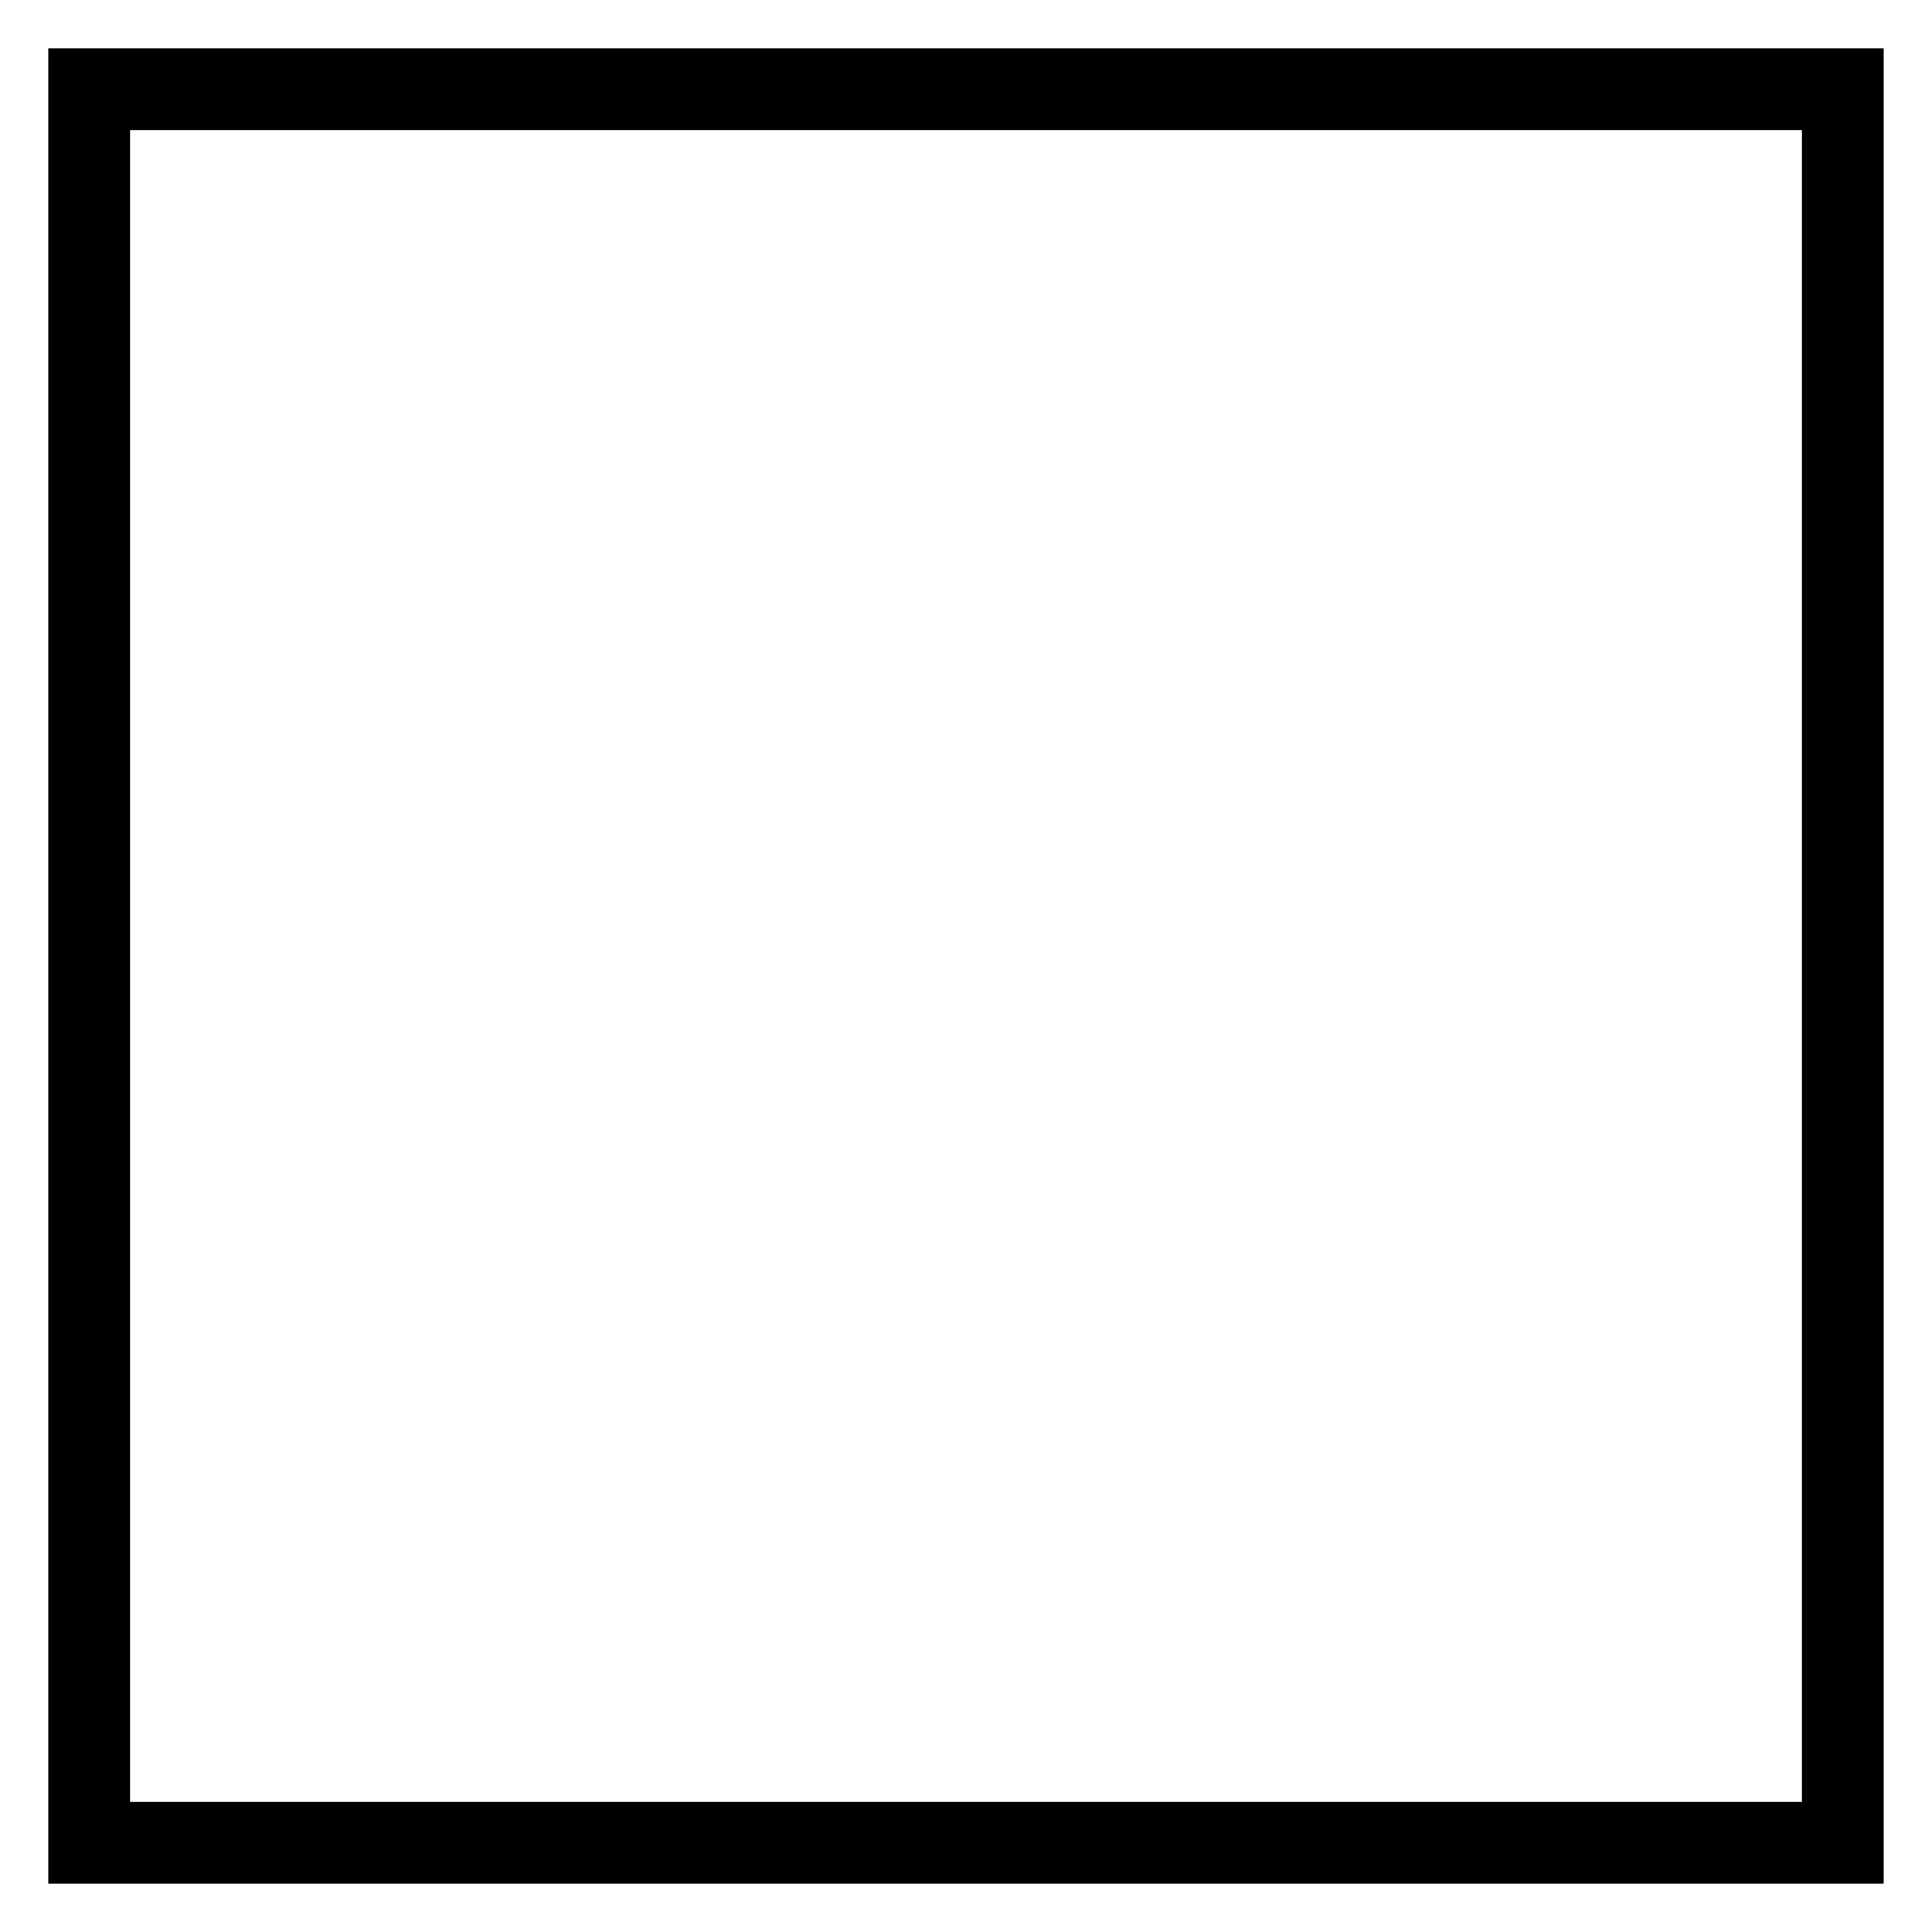
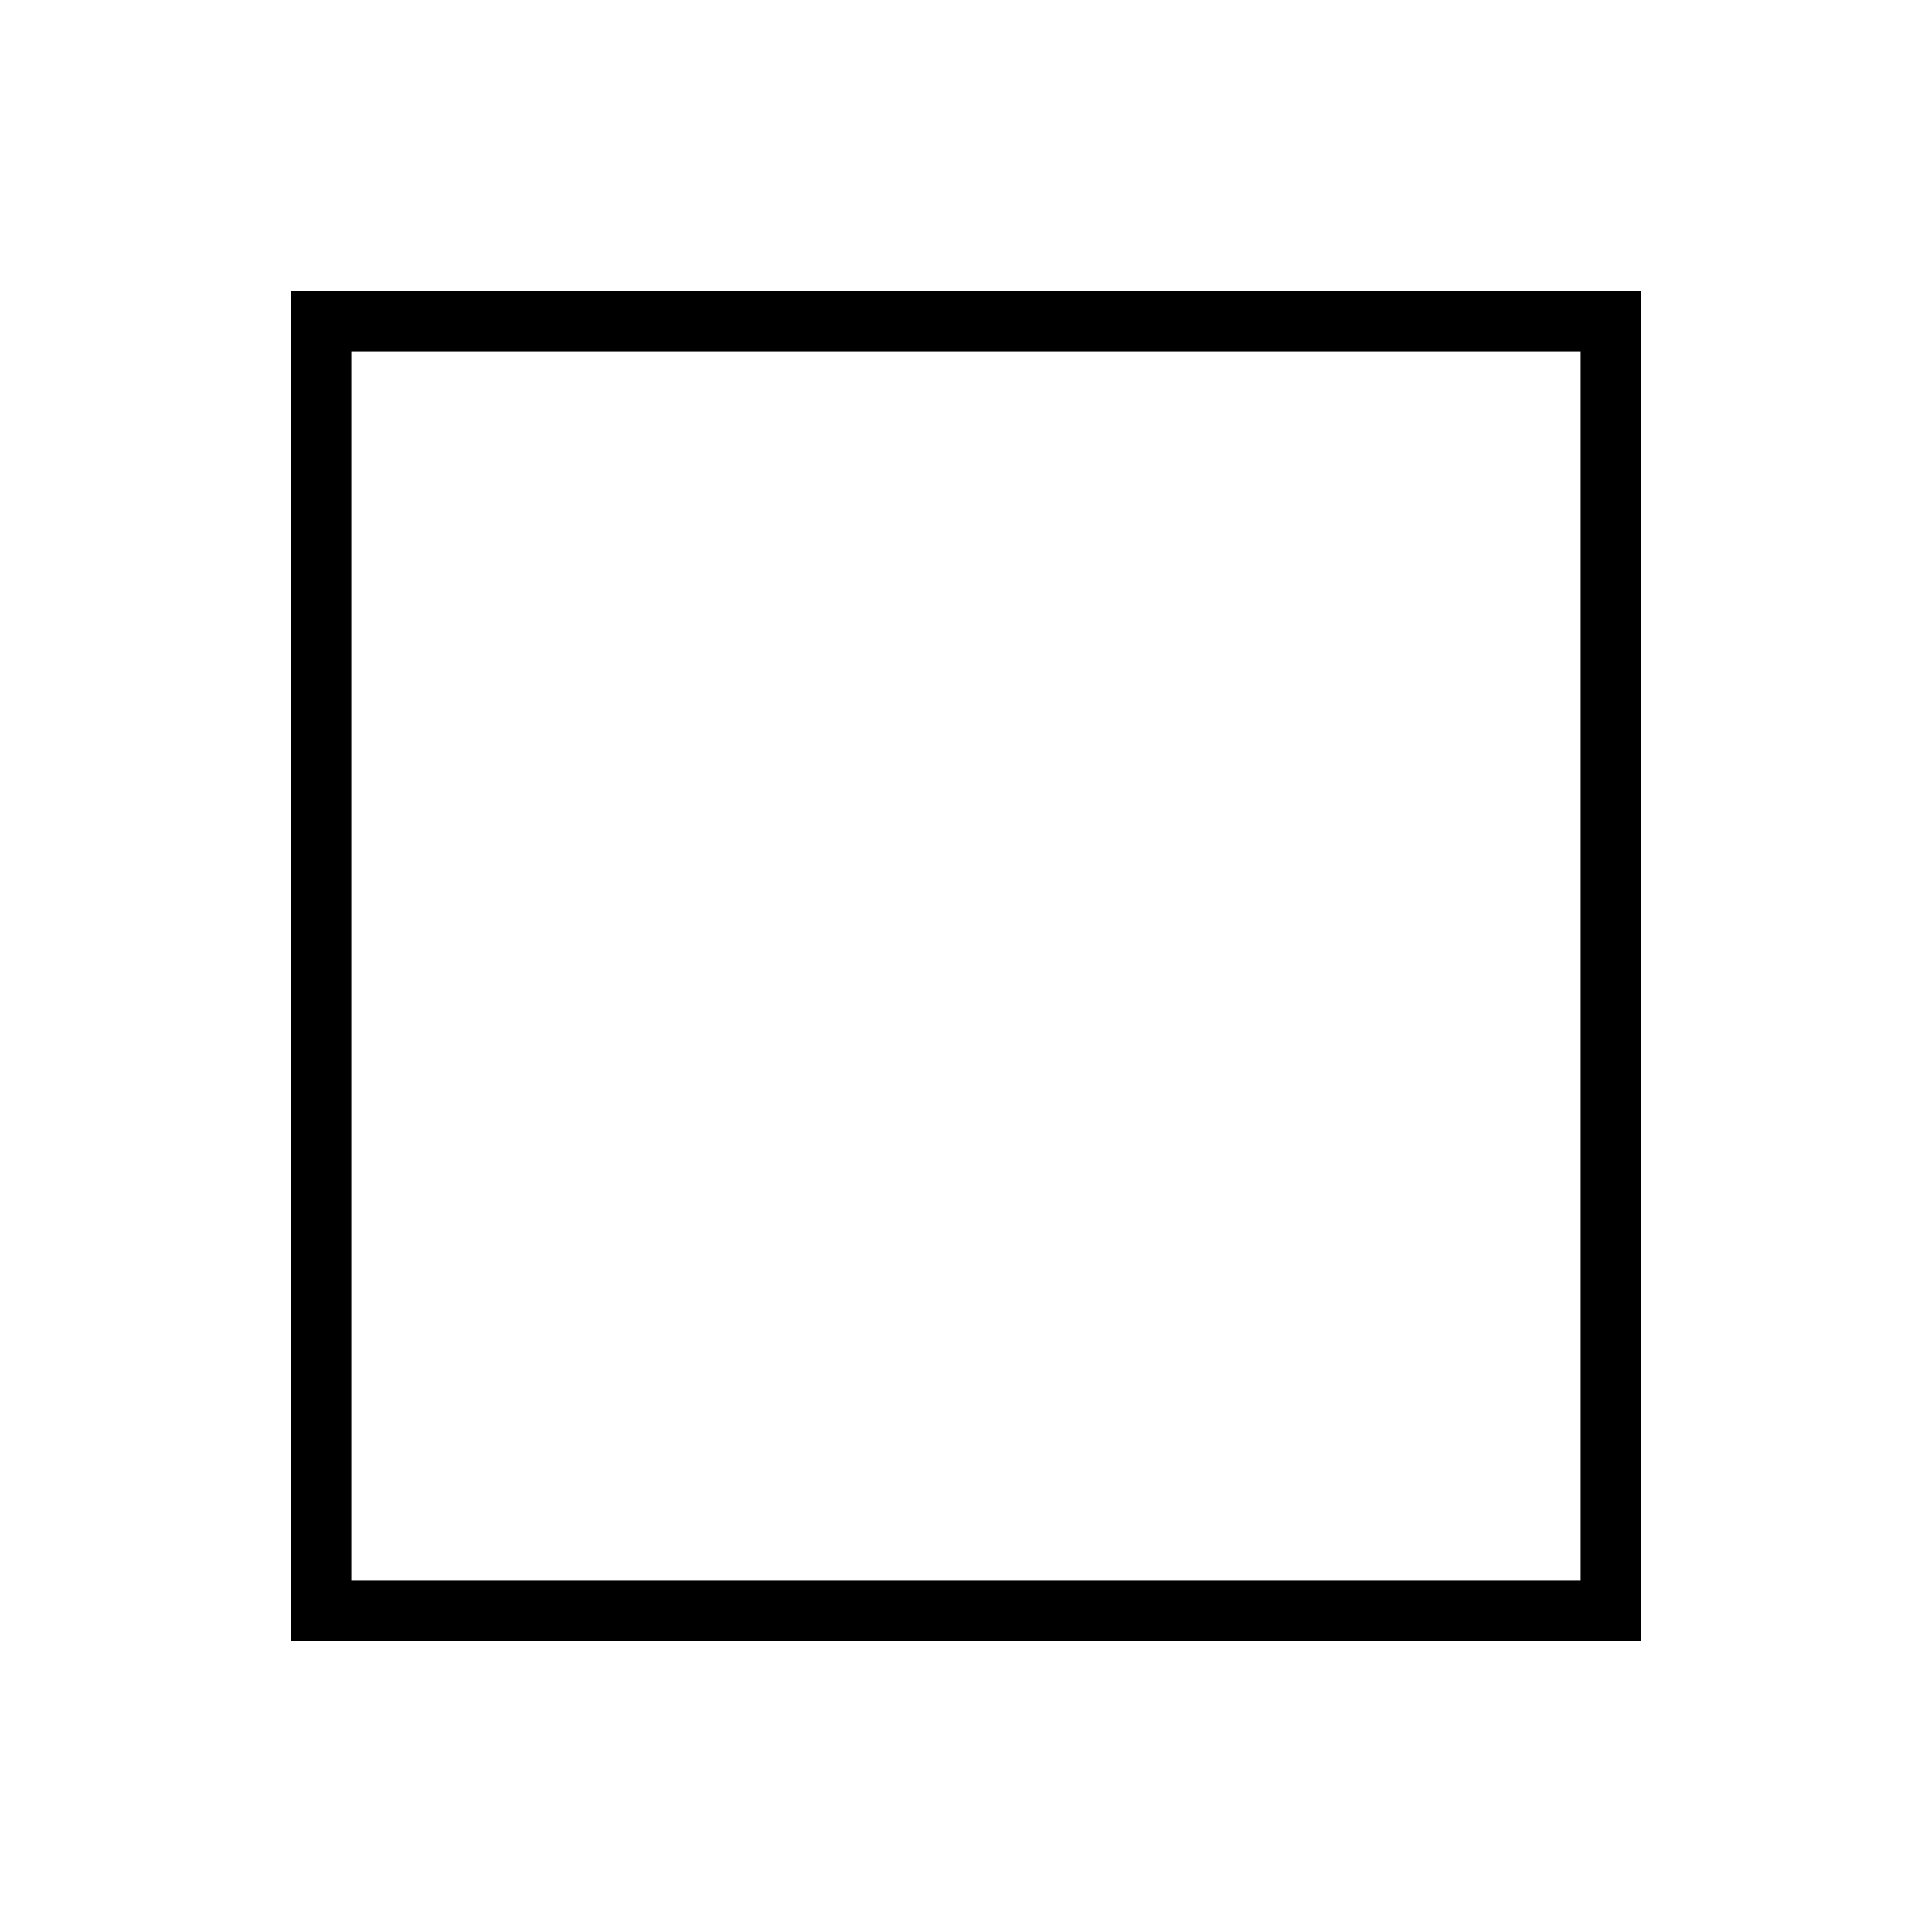
<svg xmlns="http://www.w3.org/2000/svg" version="1.1" id="Layer_1" x="0px" y="0px" width="283.46px" height="283.46px" viewBox="0 0 283.46 283.46" enable-background="new 0 0 283.46 283.46" xml:space="preserve">
  <g>
-     <path d="M264.375,19.084v245.292H19.084V19.084H264.375 M276.375,7.084H7.084v269.292h269.291V7.084L276.375,7.084z" />
+     <path d="M231.918,51.542v180.376H51.542V51.542H231.918 M240.742,42.717H42.718v198.025h198.023V42.717L240.742,42.717z" />
  </g>
</svg>
